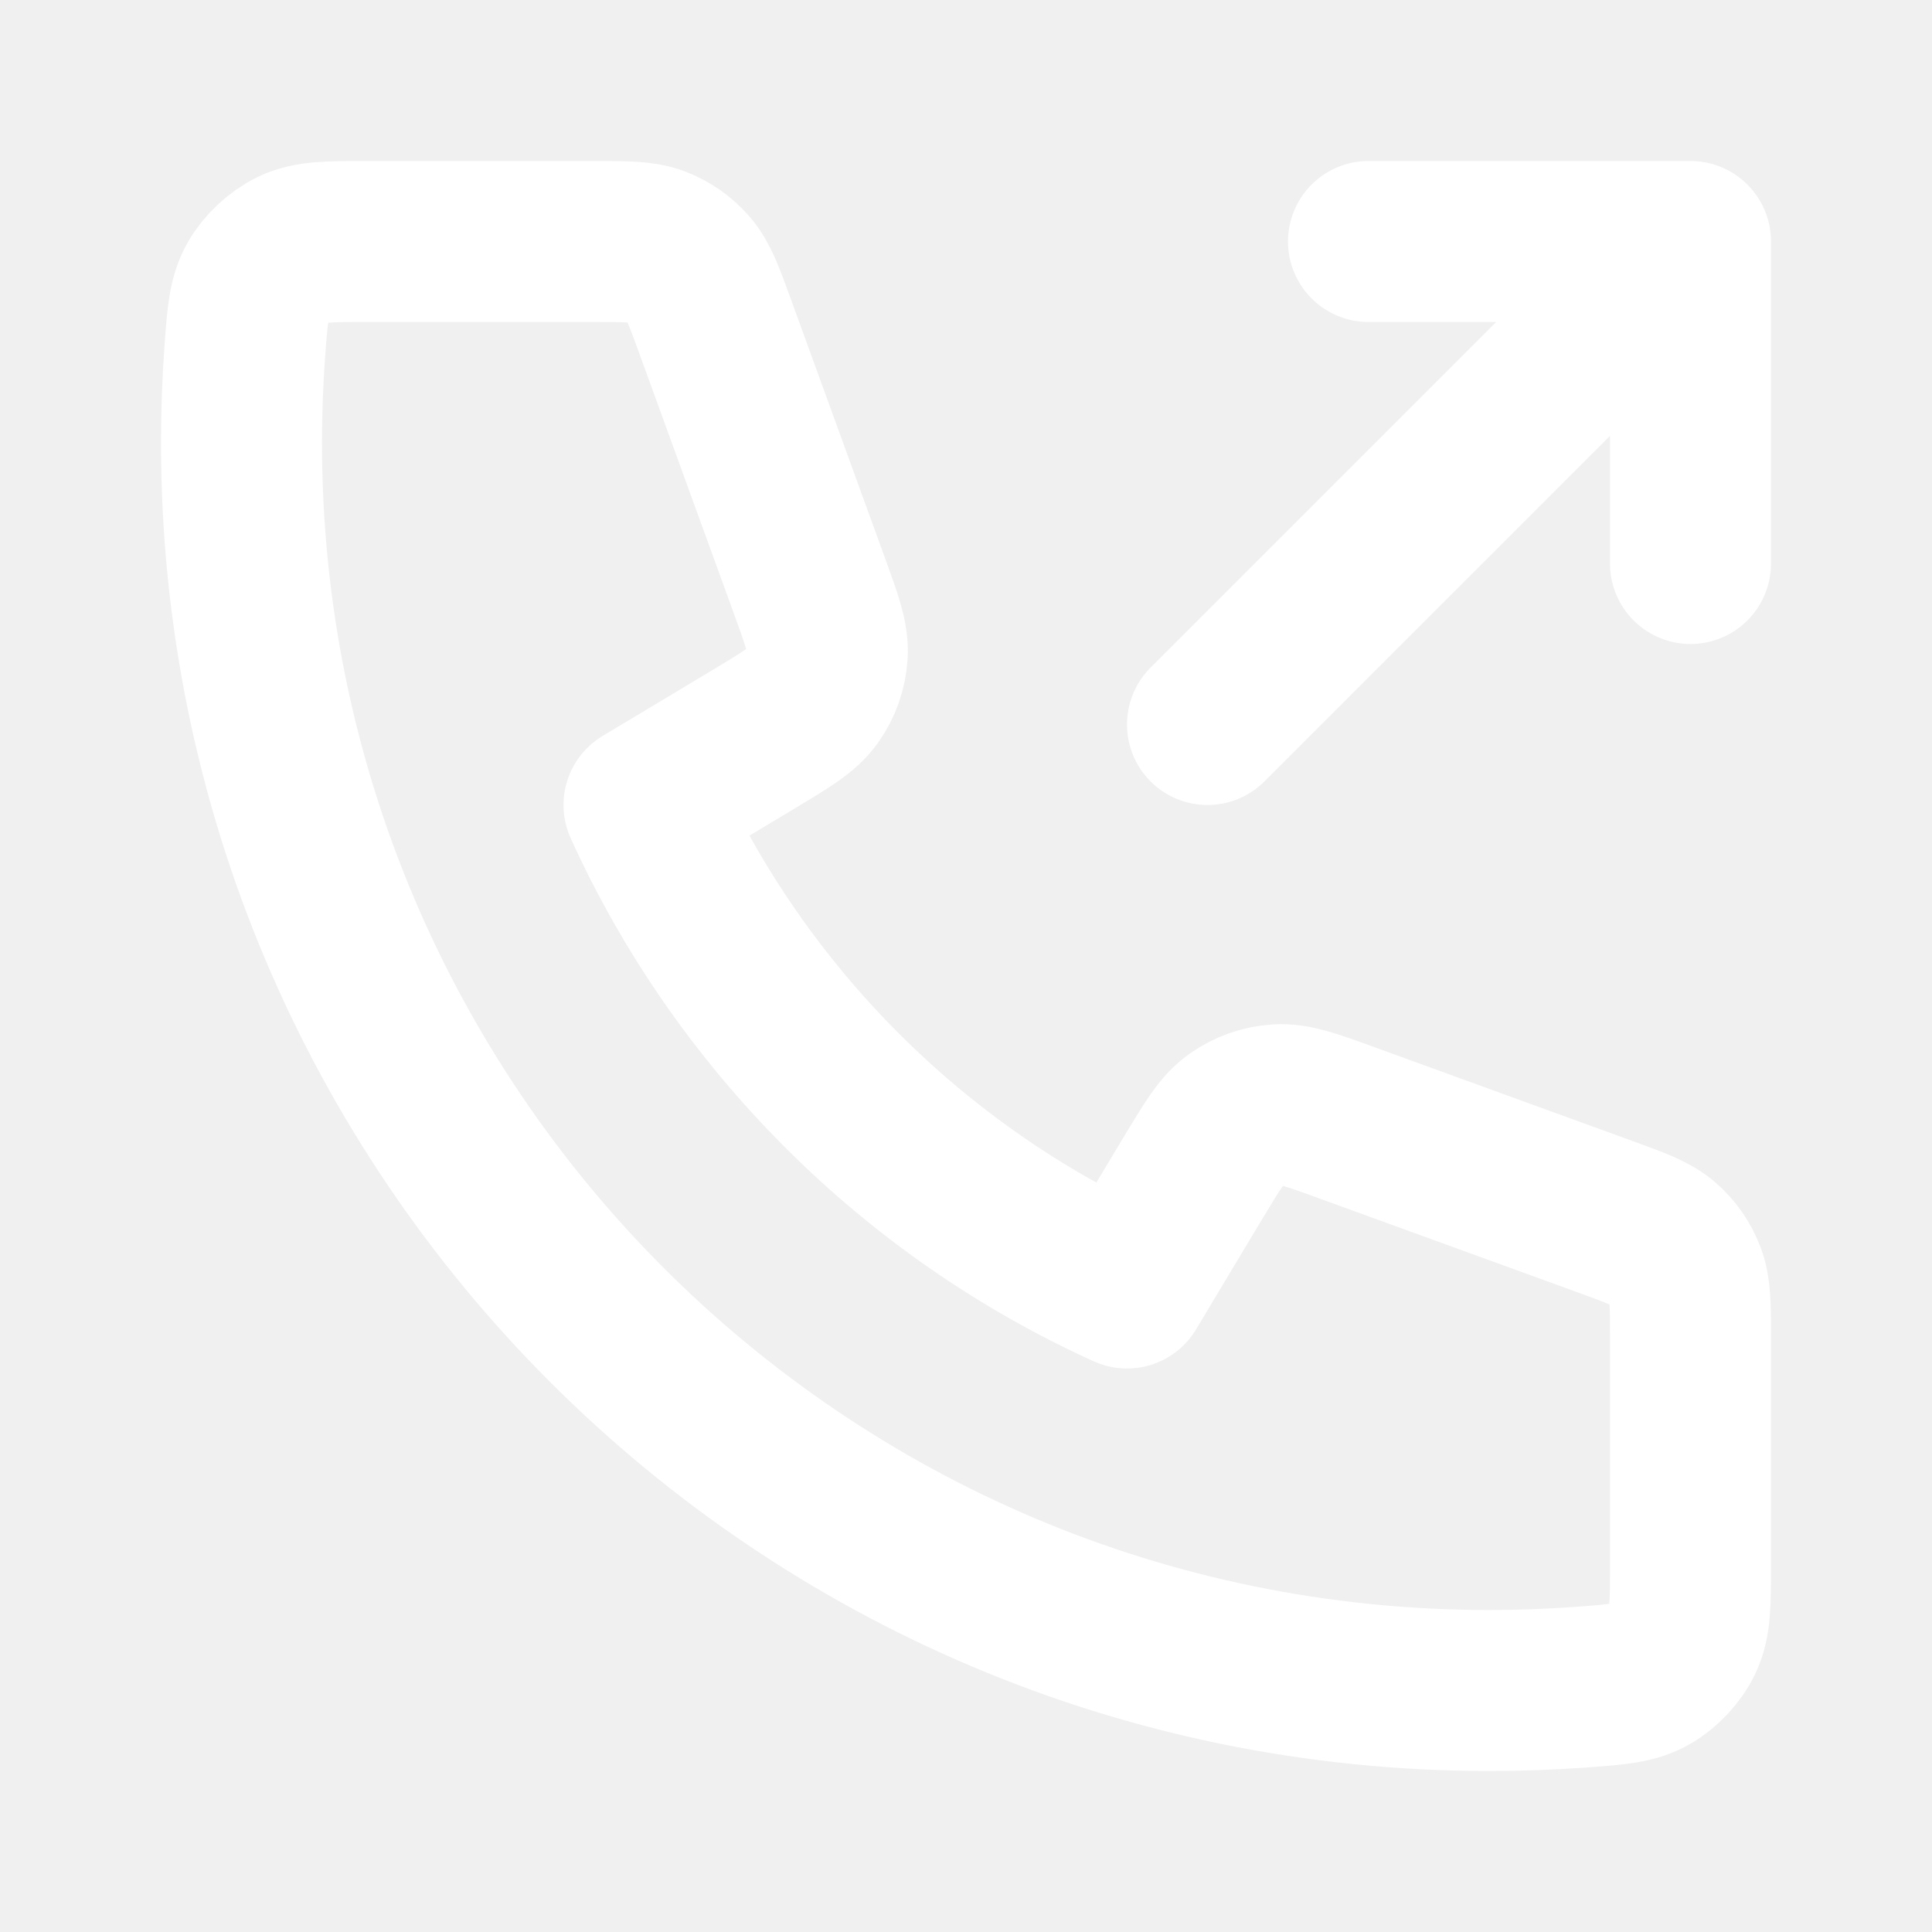
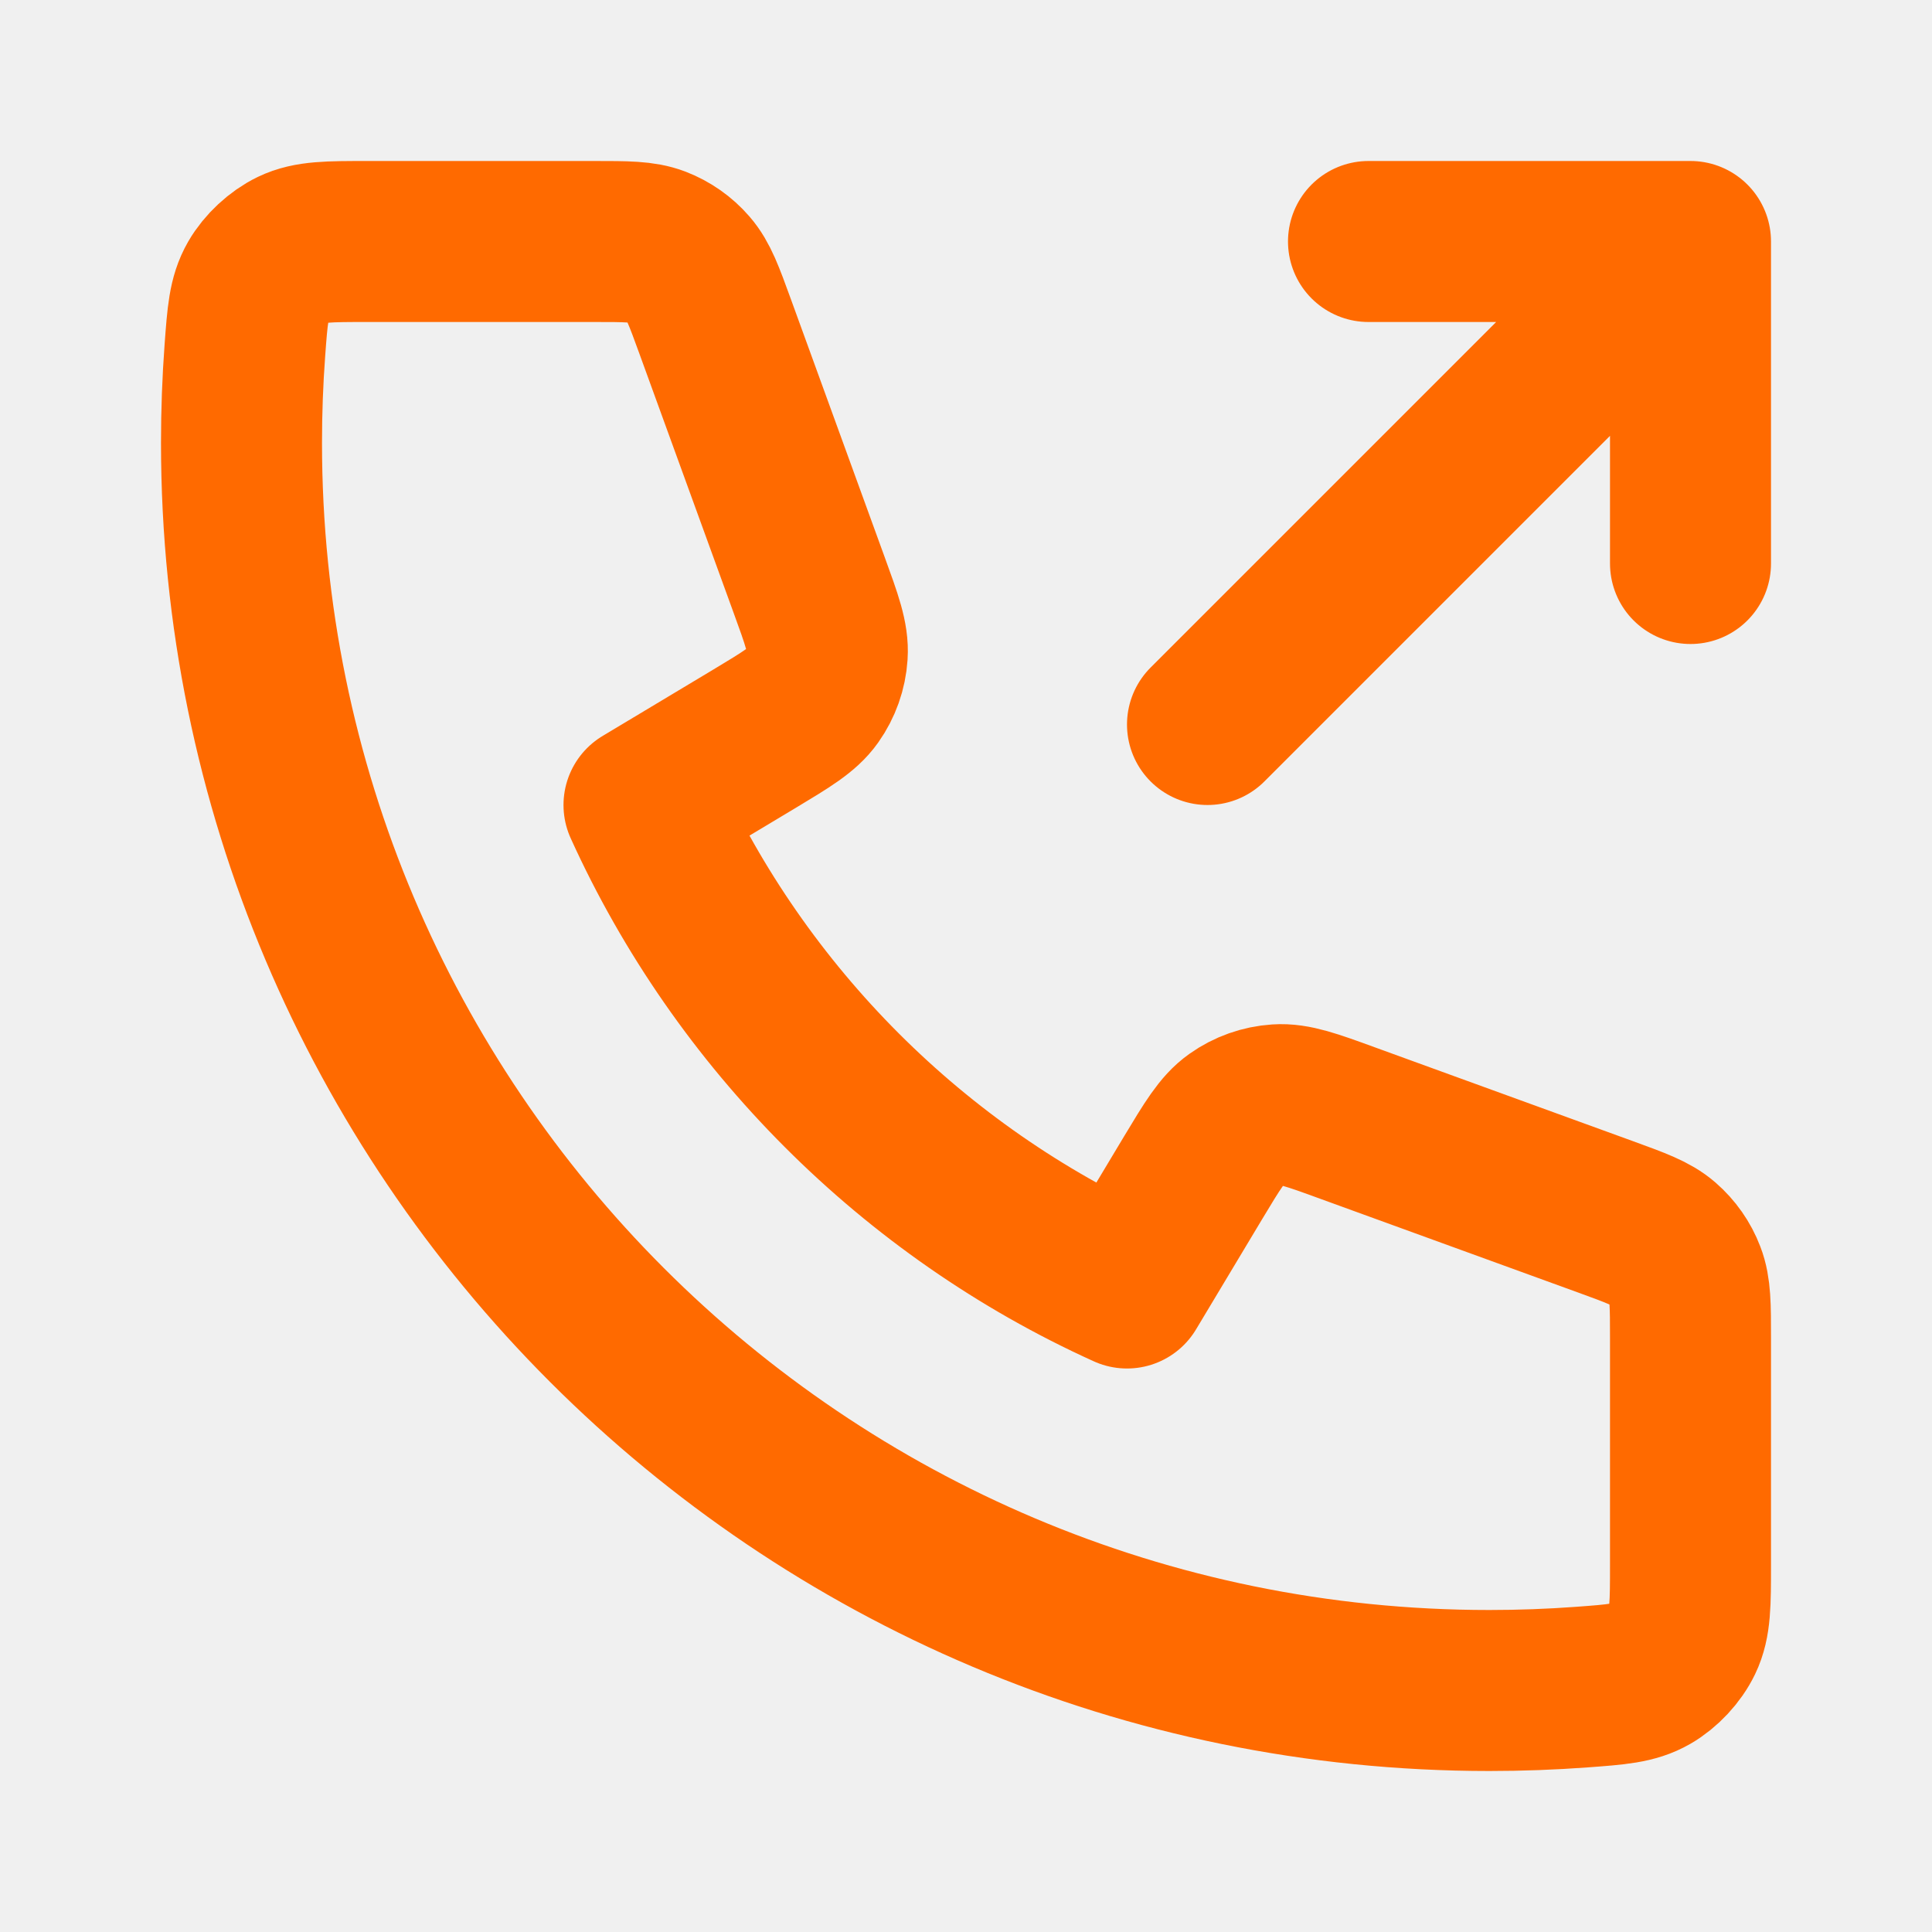
<svg xmlns="http://www.w3.org/2000/svg" width="800px" height="800px" viewBox="0 0 24 24" fill="none">
  <g id="SVGRepo_bgCarrier" stroke-width="0" />
  <g id="SVGRepo_tracerCarrier" stroke-linecap="round" stroke-linejoin="round" />
  <g id="SVGRepo_iconCarrier">
-     <path d="M21 7V3M21 3H17M21 3L15 9M18.5 21C9.94 21 3 14.06 3 5.5C3 5.114 3.014 4.731 3.042 4.352C3.074 3.917 3.09 3.699 3.204 3.501C3.298 3.337 3.466 3.181 3.636 3.099C3.842 3 4.082 3 4.562 3H7.379C7.783 3 7.985 3 8.158 3.066C8.311 3.125 8.447 3.22 8.554 3.344C8.676 3.484 8.745 3.674 8.883 4.053L10.049 7.26C10.21 7.702 10.29 7.922 10.276 8.132C10.264 8.316 10.201 8.494 10.094 8.645C9.973 8.816 9.771 8.937 9.369 9.179L8 10C9.202 12.649 11.35 14.8 14 16L14.821 14.631C15.063 14.229 15.184 14.027 15.355 13.906C15.506 13.799 15.684 13.736 15.868 13.724C16.078 13.71 16.299 13.79 16.74 13.951L19.947 15.117C20.326 15.255 20.516 15.324 20.656 15.446C20.779 15.553 20.875 15.689 20.933 15.842C21 16.015 21 16.217 21 16.621V19.438C21 19.918 21 20.158 20.901 20.364C20.819 20.535 20.663 20.702 20.499 20.796C20.301 20.91 20.083 20.926 19.648 20.958C19.269 20.986 18.886 21 18.5 21Z" stroke="#ffffff" stroke-width="2" stroke-linecap="round" stroke-linejoin="round" />
+     <path d="M21 7V3M21 3H17M21 3L15 9M18.5 21C9.94 21 3 14.06 3 5.5C3 5.114 3.014 4.731 3.042 4.352C3.074 3.917 3.09 3.699 3.204 3.501C3.298 3.337 3.466 3.181 3.636 3.099C3.842 3 4.082 3 4.562 3H7.379C7.783 3 7.985 3 8.158 3.066C8.311 3.125 8.447 3.22 8.554 3.344C8.676 3.484 8.745 3.674 8.883 4.053L10.049 7.26C10.21 7.702 10.29 7.922 10.276 8.132C10.264 8.316 10.201 8.494 10.094 8.645C9.973 8.816 9.771 8.937 9.369 9.179L8 10C9.202 12.649 11.35 14.8 14 16L14.821 14.631C15.063 14.229 15.184 14.027 15.355 13.906C15.506 13.799 15.684 13.736 15.868 13.724C16.078 13.71 16.299 13.79 16.74 13.951L19.947 15.117C20.326 15.255 20.516 15.324 20.656 15.446C20.779 15.553 20.875 15.689 20.933 15.842C21 16.015 21 16.217 21 16.621V19.438C21 19.918 21 20.158 20.901 20.364C20.819 20.535 20.663 20.702 20.499 20.796C20.301 20.91 20.083 20.926 19.648 20.958C19.269 20.986 18.886 21 18.5 21Z" stroke="#FF6A00" stroke-width="2" stroke-linecap="round" stroke-linejoin="round" />
  </g>
</svg>
